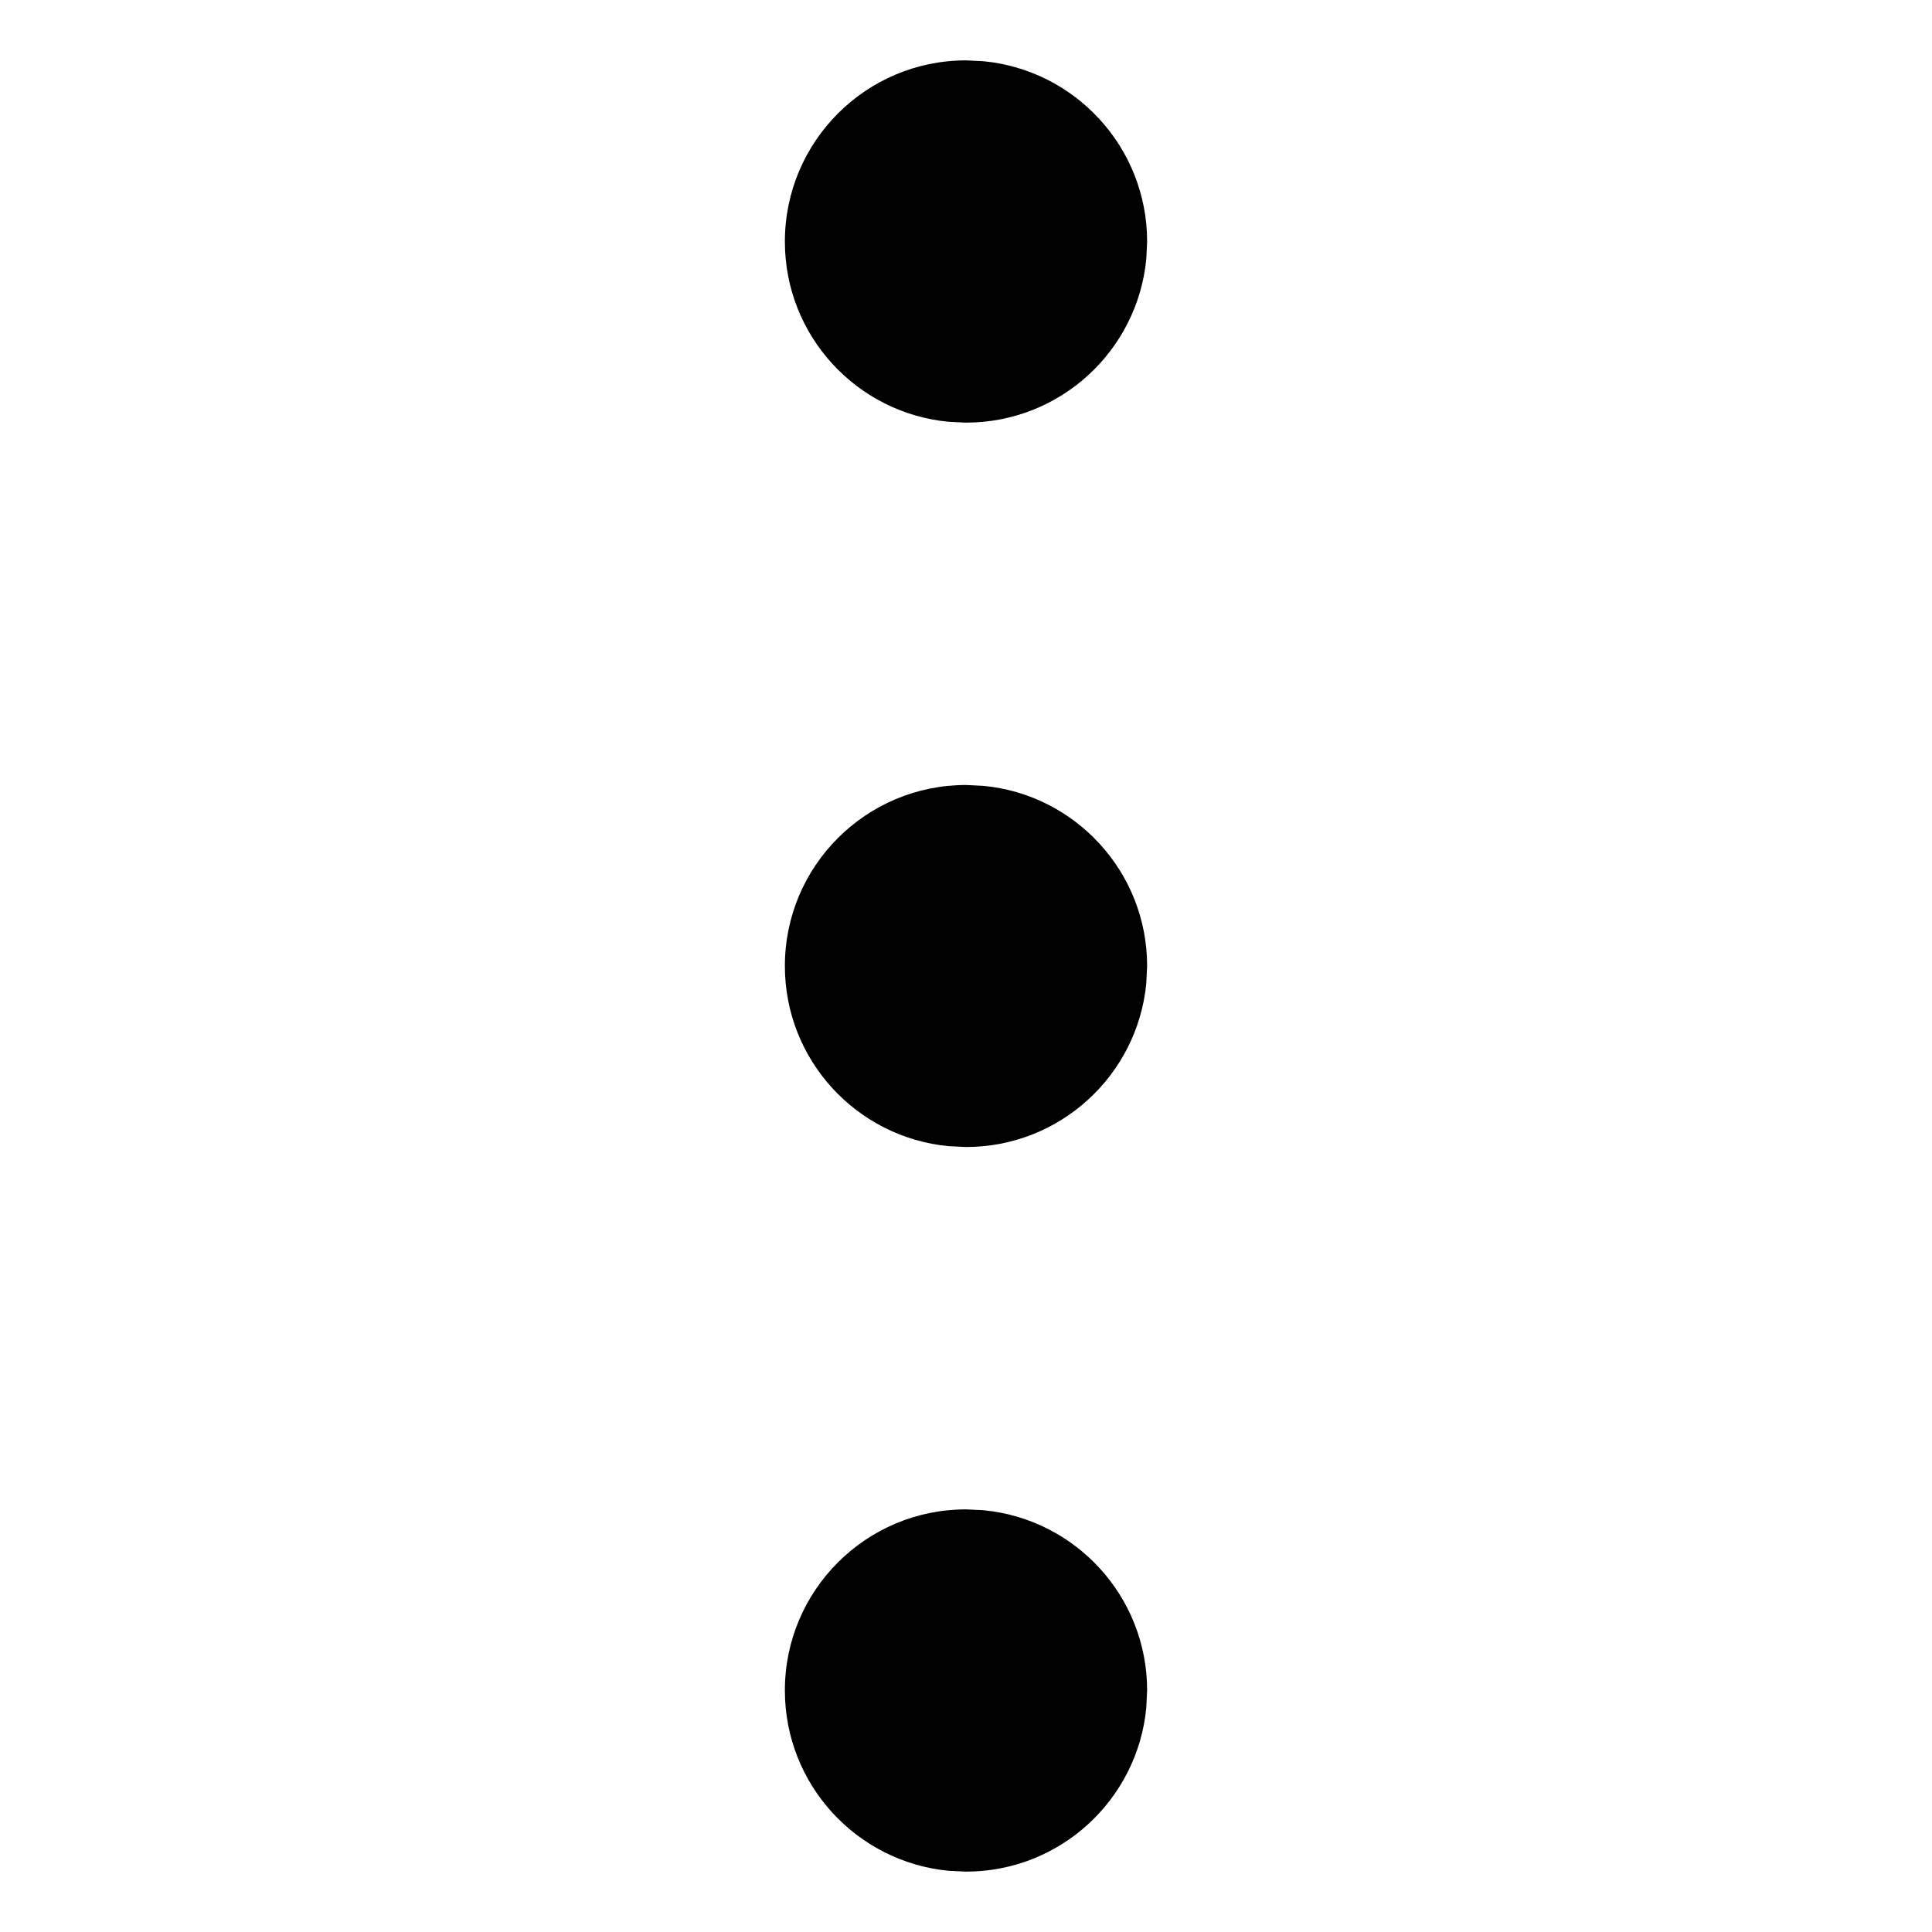
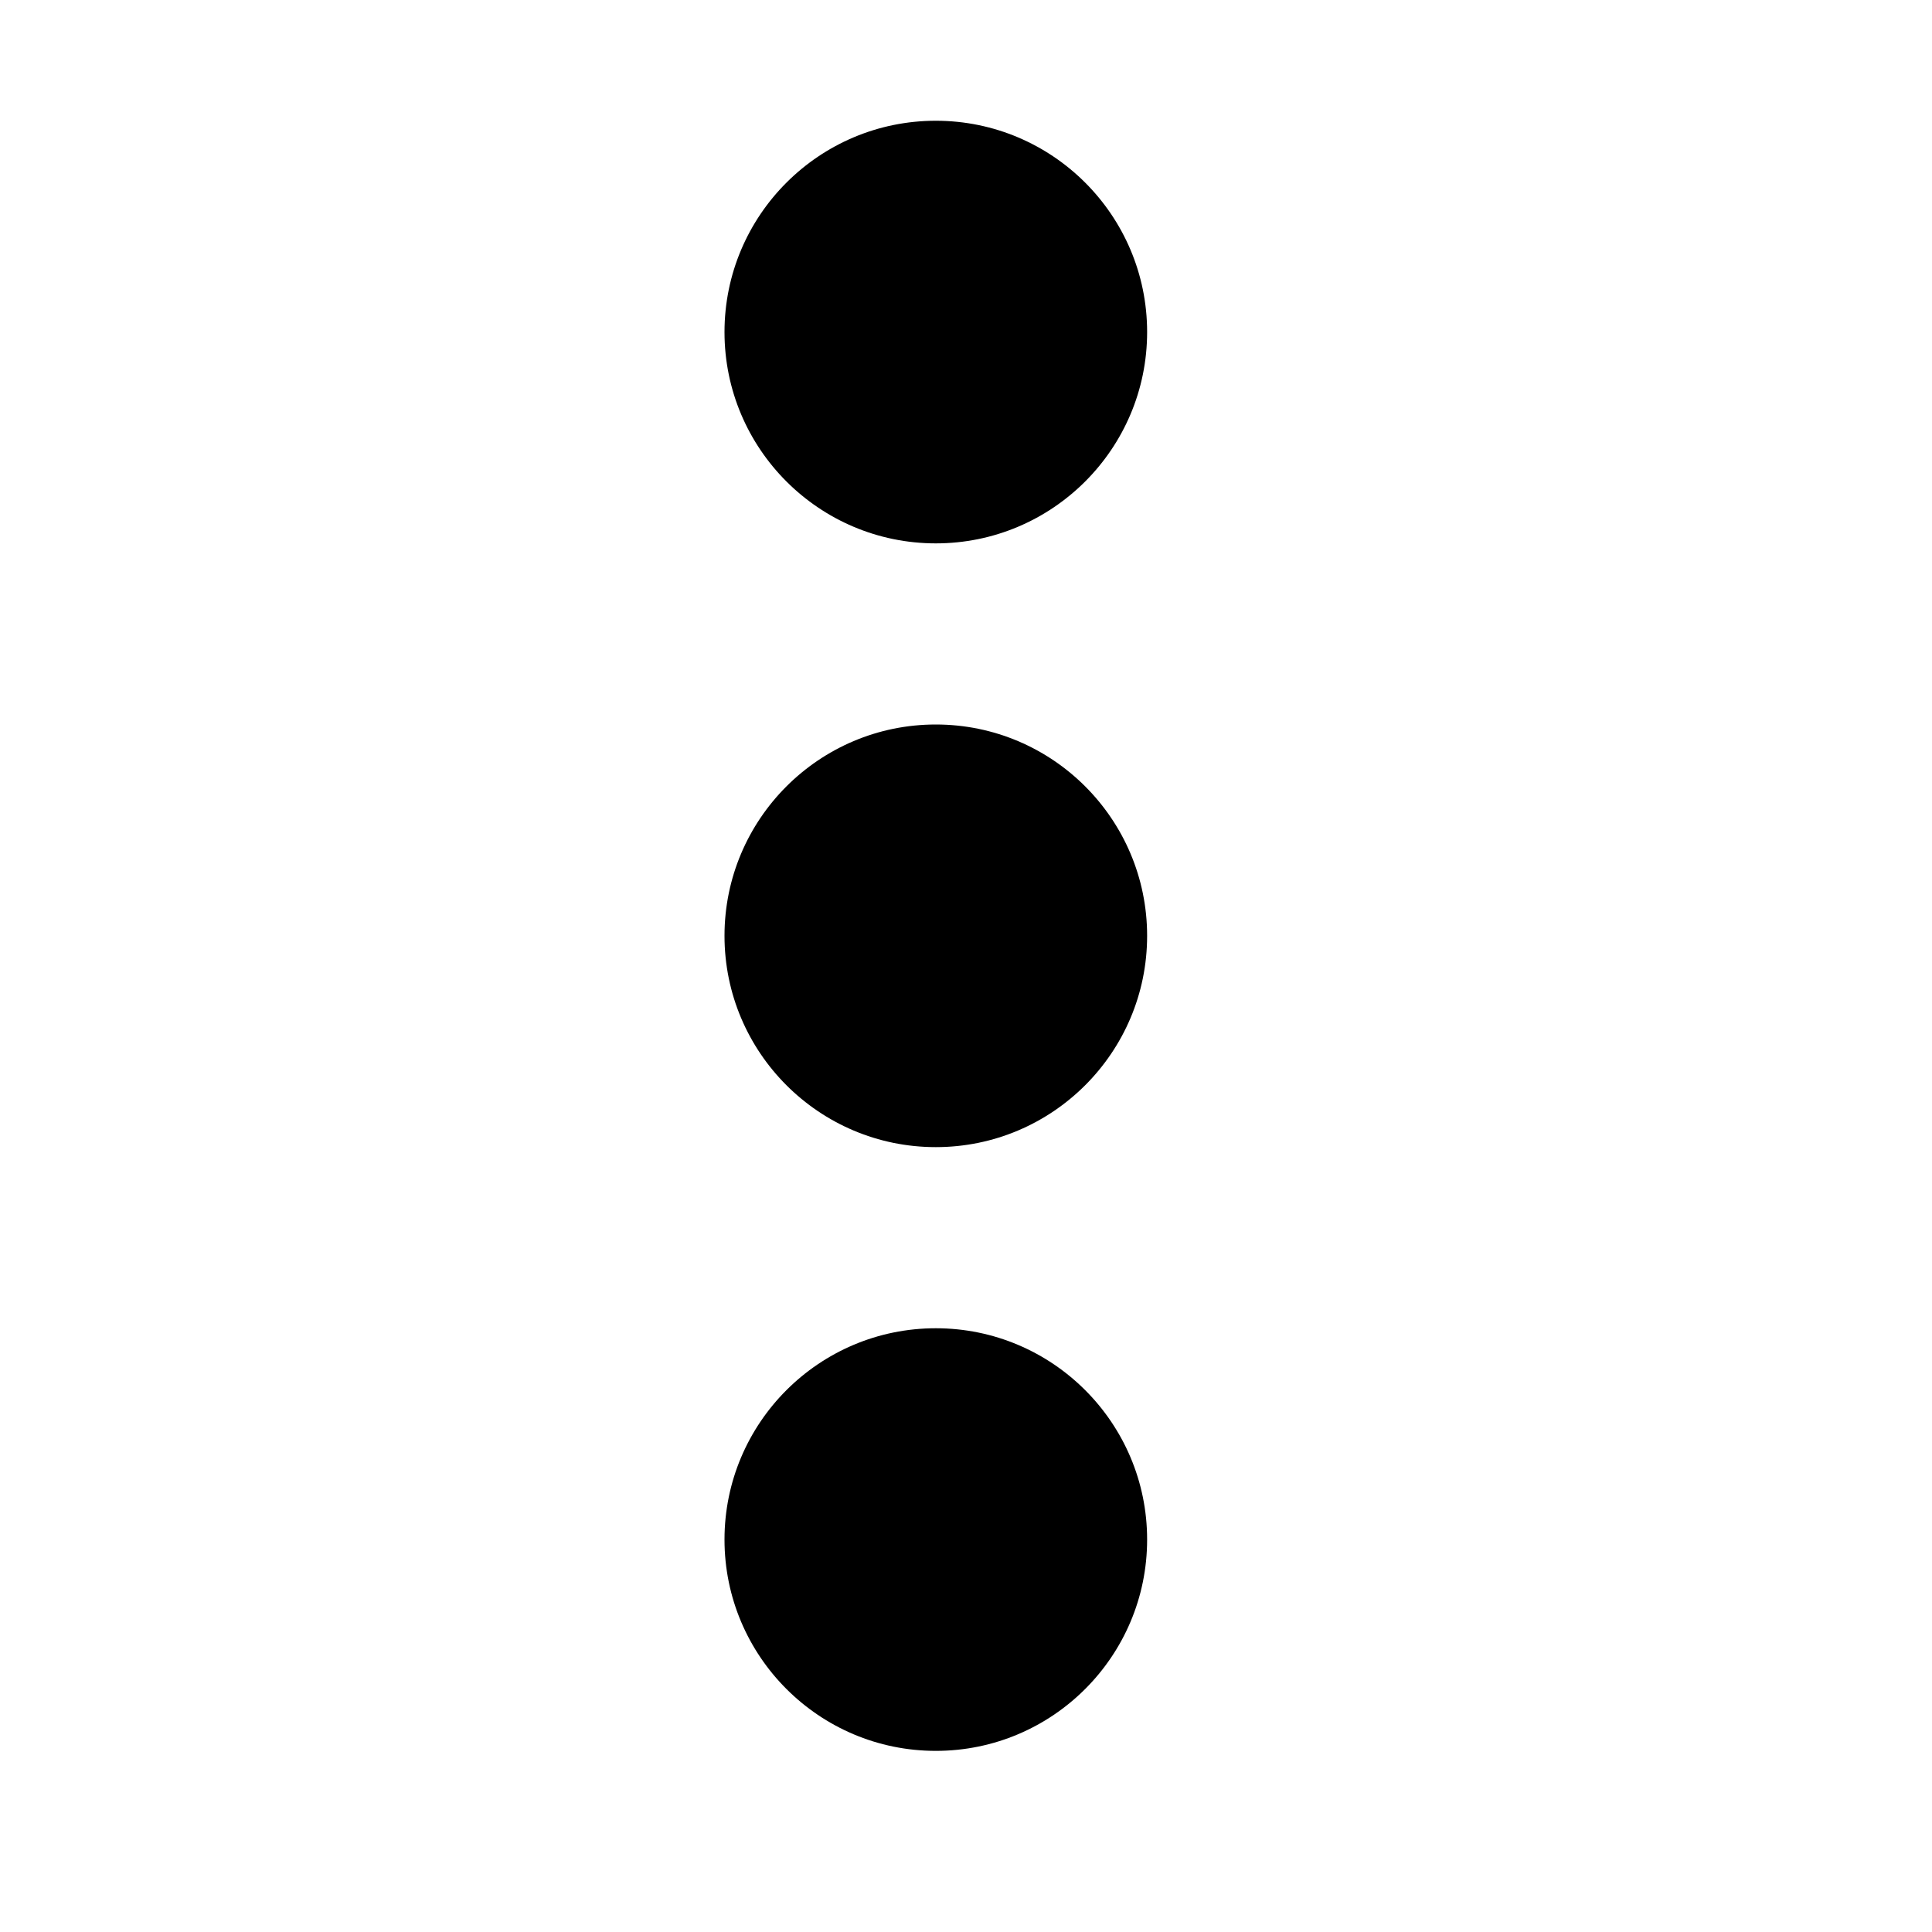
- <svg xmlns="http://www.w3.org/2000/svg" width="16px" height="16px" viewBox="0 0 16 16" version="1.1">
-   <g id="Glyphs-/-Vertical-Ellipsis" stroke="none" stroke-width="1" fill="none" fill-rule="evenodd">
-     <path d="M8,12.5 L8.144,12.507 C8.905,12.579 9.5,13.22 9.5,13.999 L9.5,13.999 L9.493,14.144 C9.42,14.905 8.779,15.5 8,15.5 L8,15.5 L7.856,15.493 C7.095,15.42 6.5,14.779 6.5,13.999 C6.5,13.171 7.172,12.5 8,12.5 L8,12.5 Z M8,6.501 L8.144,6.508 C8.905,6.58 9.5,7.221 9.5,8 L9.5,8 L9.493,8.144 C9.42,8.905 8.779,9.499 8,9.499 L8,9.499 L7.856,9.492 C7.095,9.42 6.5,8.779 6.5,8 C6.5,7.172 7.172,6.501 8,6.501 L8,6.501 Z M8,0.5 L8.144,0.507 C8.905,0.58 9.5,1.221 9.5,2.001 L9.5,2.001 L9.493,2.145 C9.42,2.906 8.779,3.5 8,3.5 L8,3.5 L7.856,3.493 C7.095,3.421 6.5,2.78 6.5,2.001 C6.5,1.172 7.172,0.5 8,0.5 L8,0.5 Z" id="Combined-Shape" fill="#000000" />
-   </g>
+ <svg xmlns="http://www.w3.org/2000/svg" width="16" height="16" viewBox="0 0 16 16" fill="none">
+   <path fill-rule="evenodd" clip-rule="evenodd" d="M9.5 2.75C9.5 3.716 8.716 4.5 7.75 4.5C6.784 4.5 6 3.716 6 2.75C6 1.784 6.784 1 7.75 1C8.716 1 9.5 1.784 9.5 2.75ZM9.5 7.75C9.5 8.716 8.716 9.5 7.75 9.5C6.784 9.5 6 8.716 6 7.75C6 6.784 6.784 6 7.75 6C8.716 6 9.5 6.784 9.5 7.75ZM7.75 14.5C8.716 14.5 9.5 13.716 9.5 12.75C9.5 11.784 8.716 11 7.75 11C6.784 11 6 11.784 6 12.75C6 13.716 6.784 14.5 7.75 14.5Z" fill="#000000" />
</svg>
